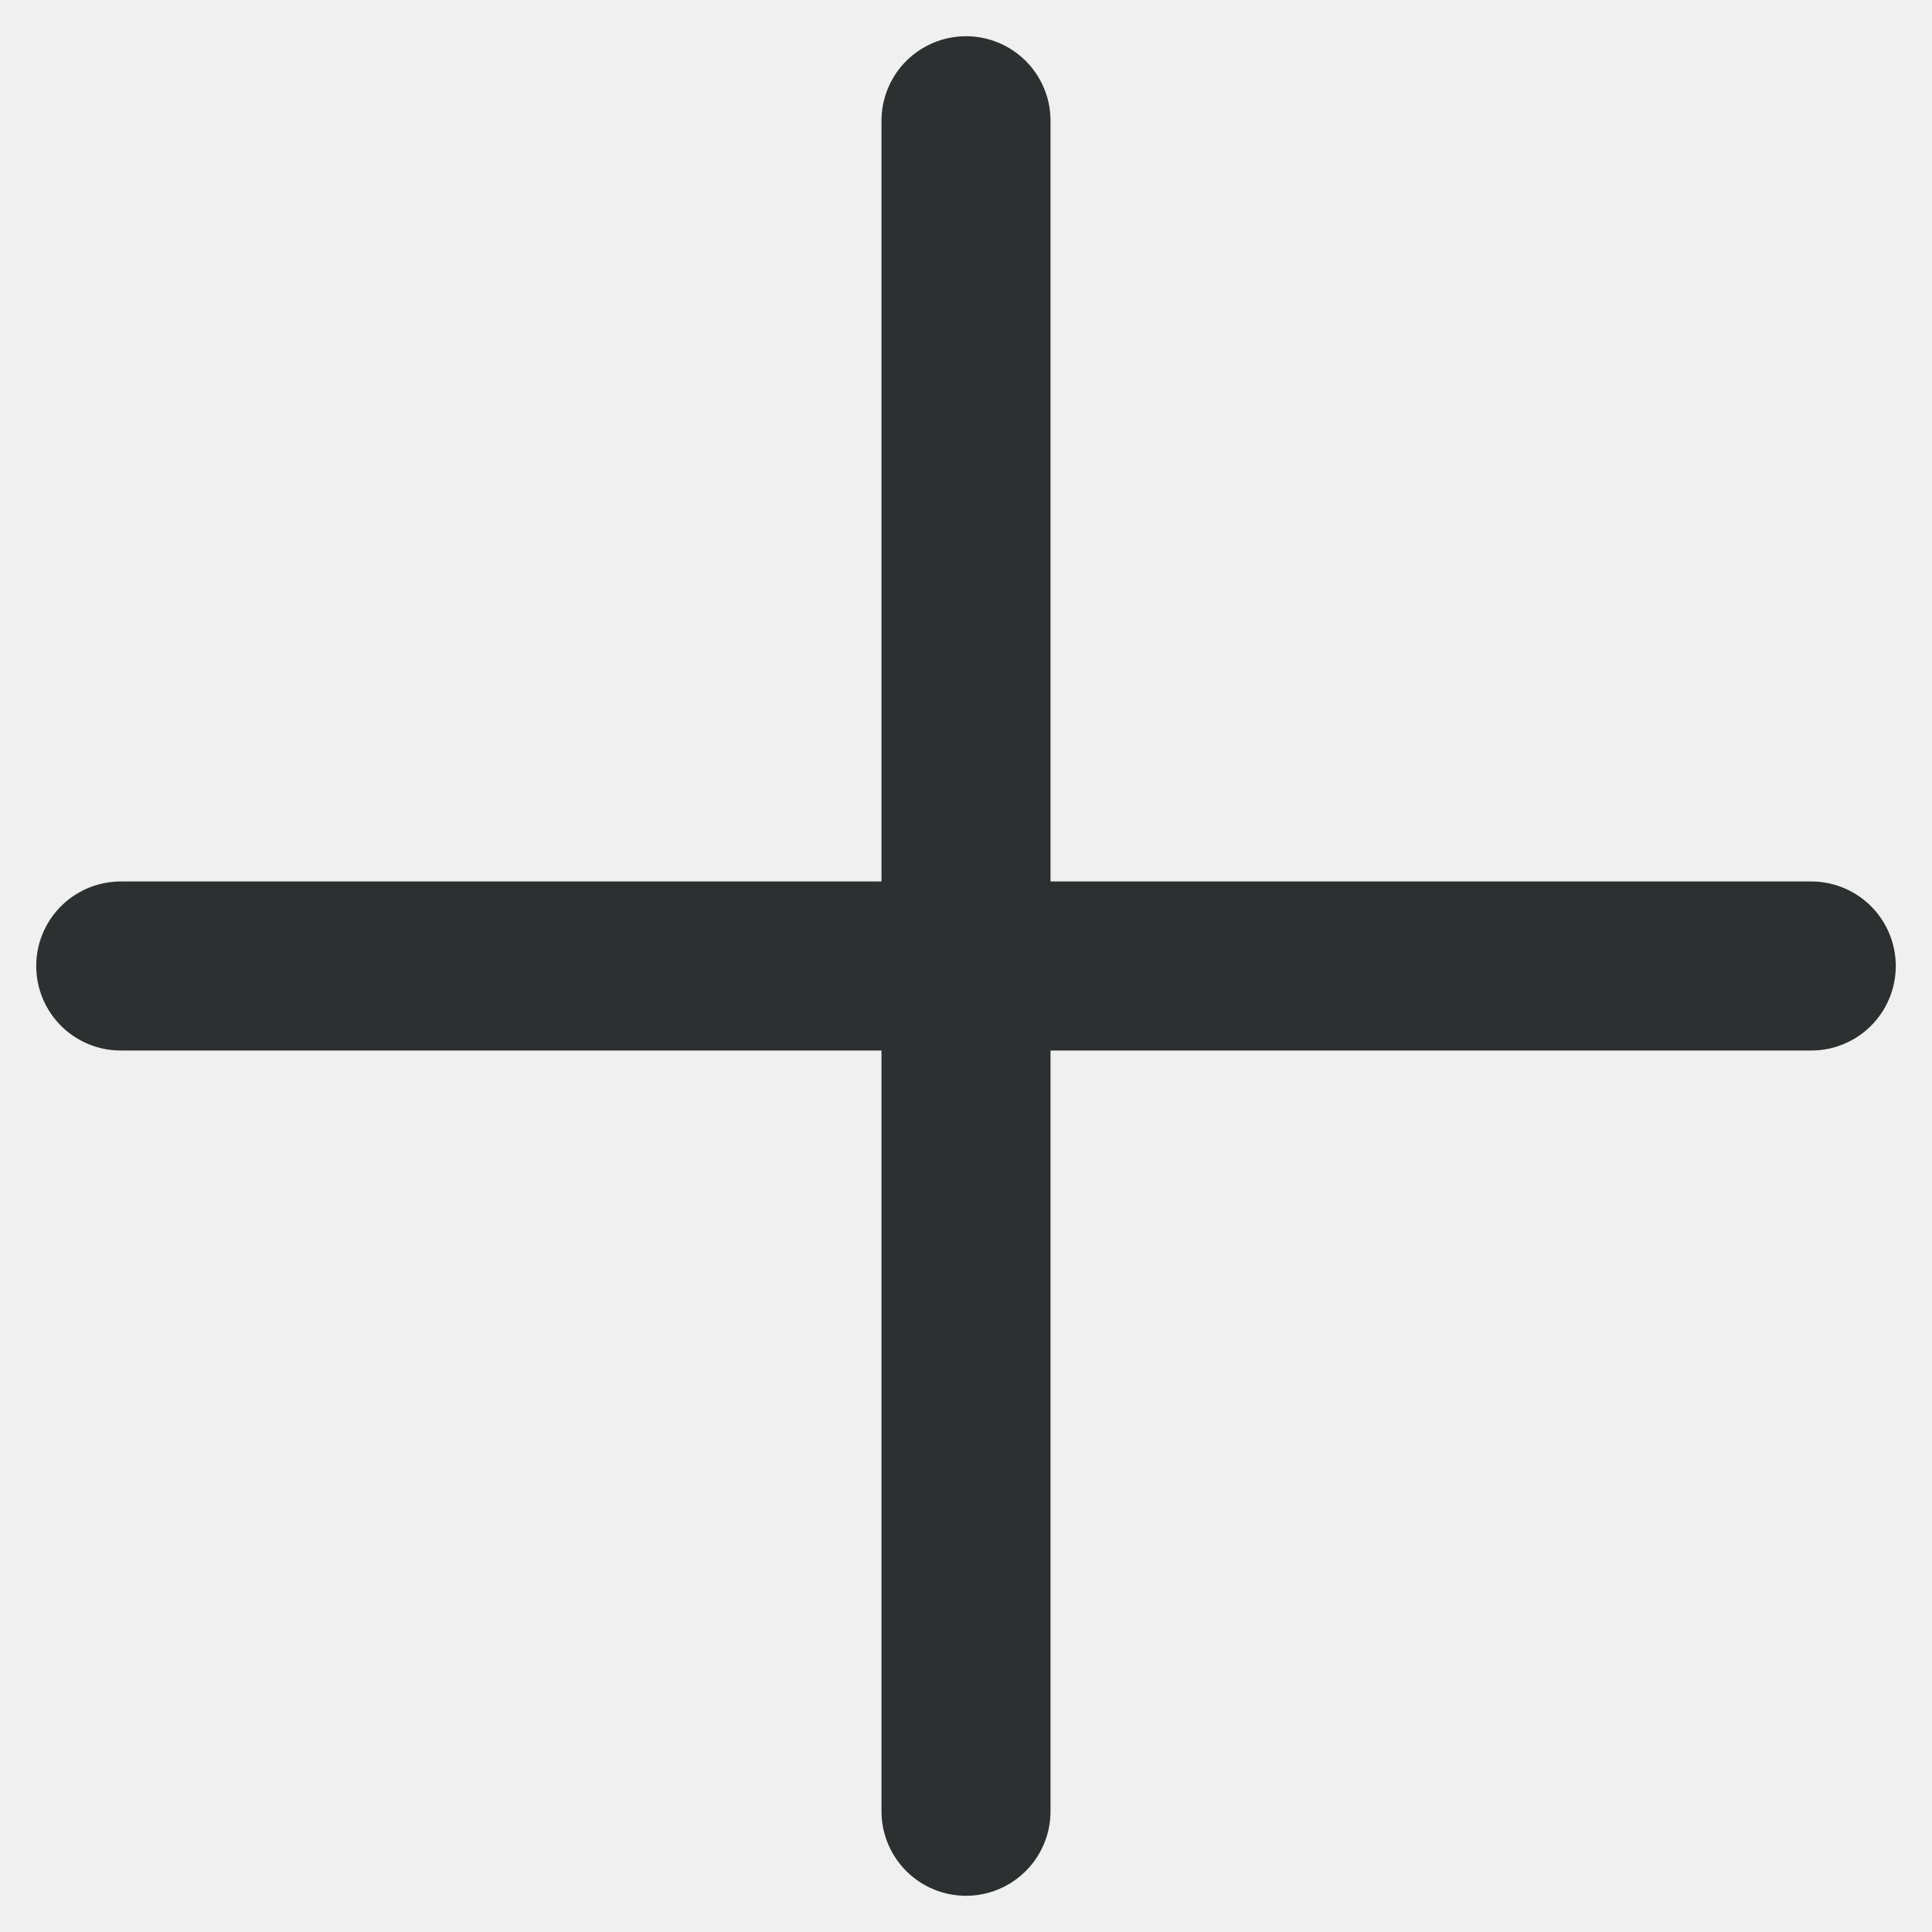
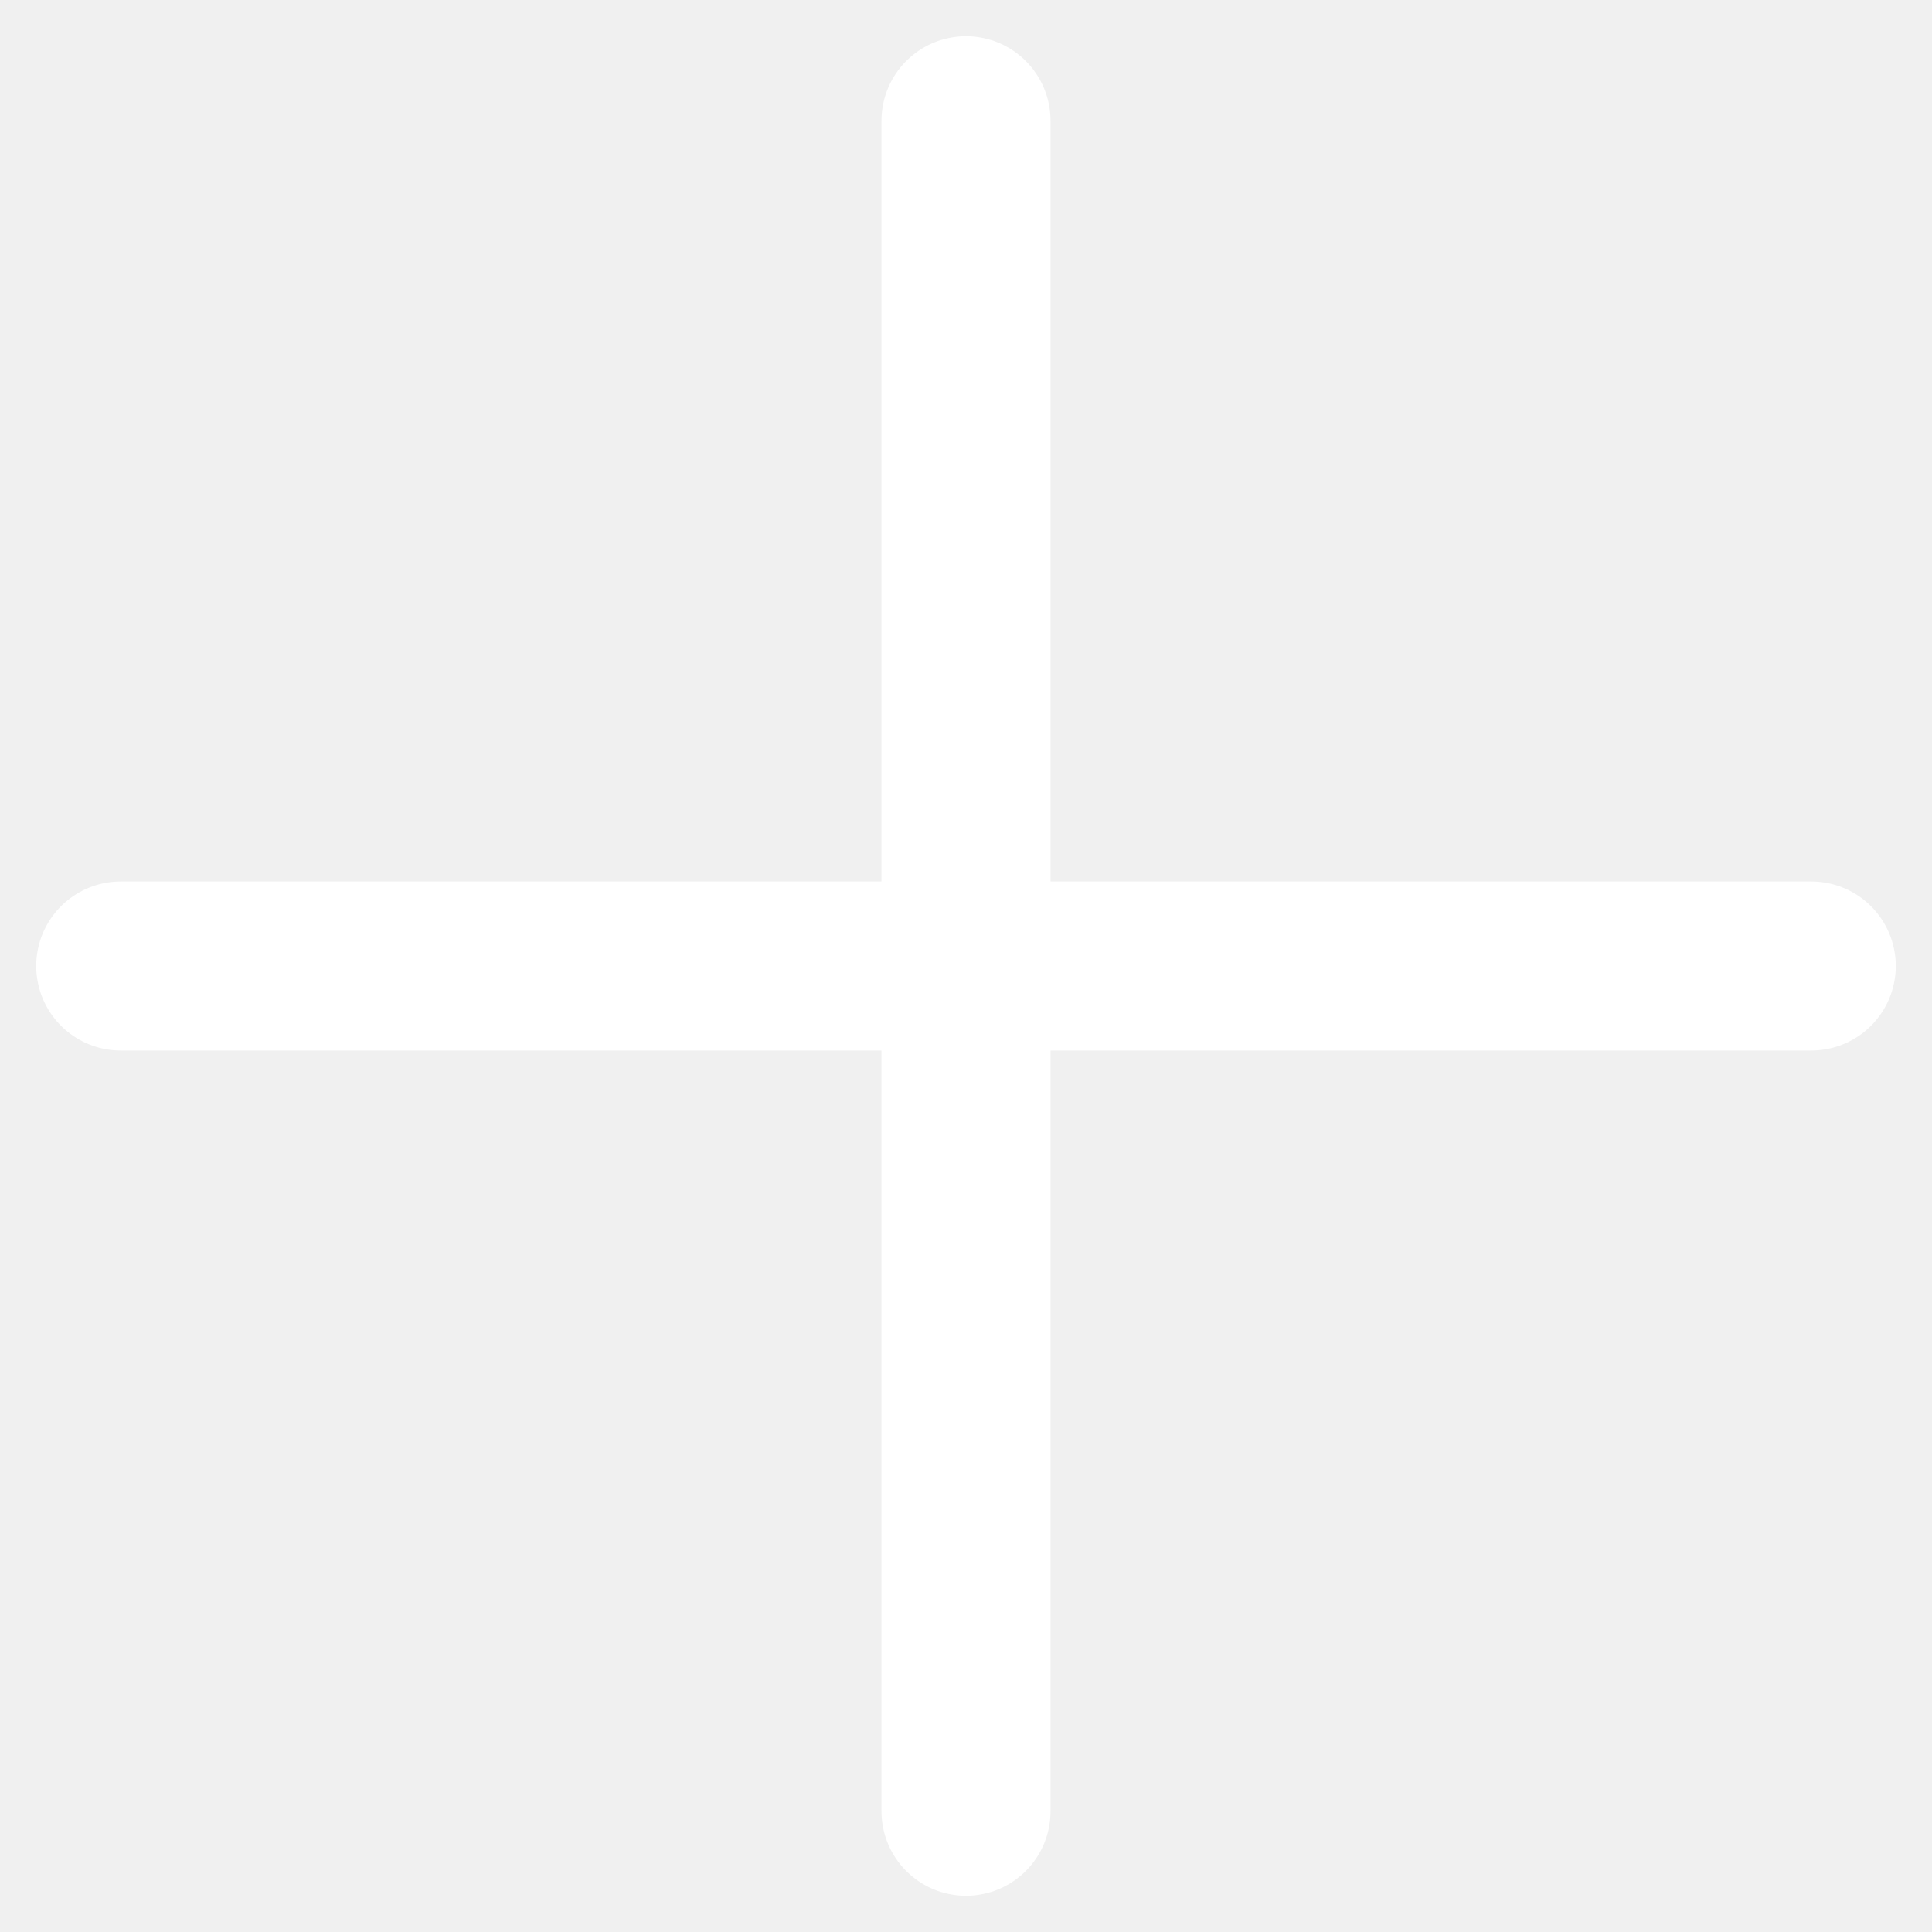
<svg xmlns="http://www.w3.org/2000/svg" width="16" height="16" viewBox="0 0 16 16" fill="none">
-   <g clip-path="url(#clip0_709_2058)">
-     <path d="M8 1V15" stroke="#2C3030" stroke-width="1.4" stroke-linecap="round" stroke-linejoin="round" />
-     <path d="M1 8H15" stroke="#2C3030" stroke-width="1.4" stroke-linecap="round" stroke-linejoin="round" />
+   <g clip-path="url(#clip0_948_1902)">
+     <path d="M8 1V15" stroke="white" stroke-width="1.4" stroke-linecap="round" stroke-linejoin="round" />
+     <path d="M1 8H15" stroke="white" stroke-width="1.4" stroke-linecap="round" stroke-linejoin="round" />
  </g>
  <defs>
-     <clipPath id="clip0_709_2058">
+     <clipPath id="clip0_948_1902">
      <rect width="16" height="16" fill="white" />
    </clipPath>
  </defs>
</svg>
